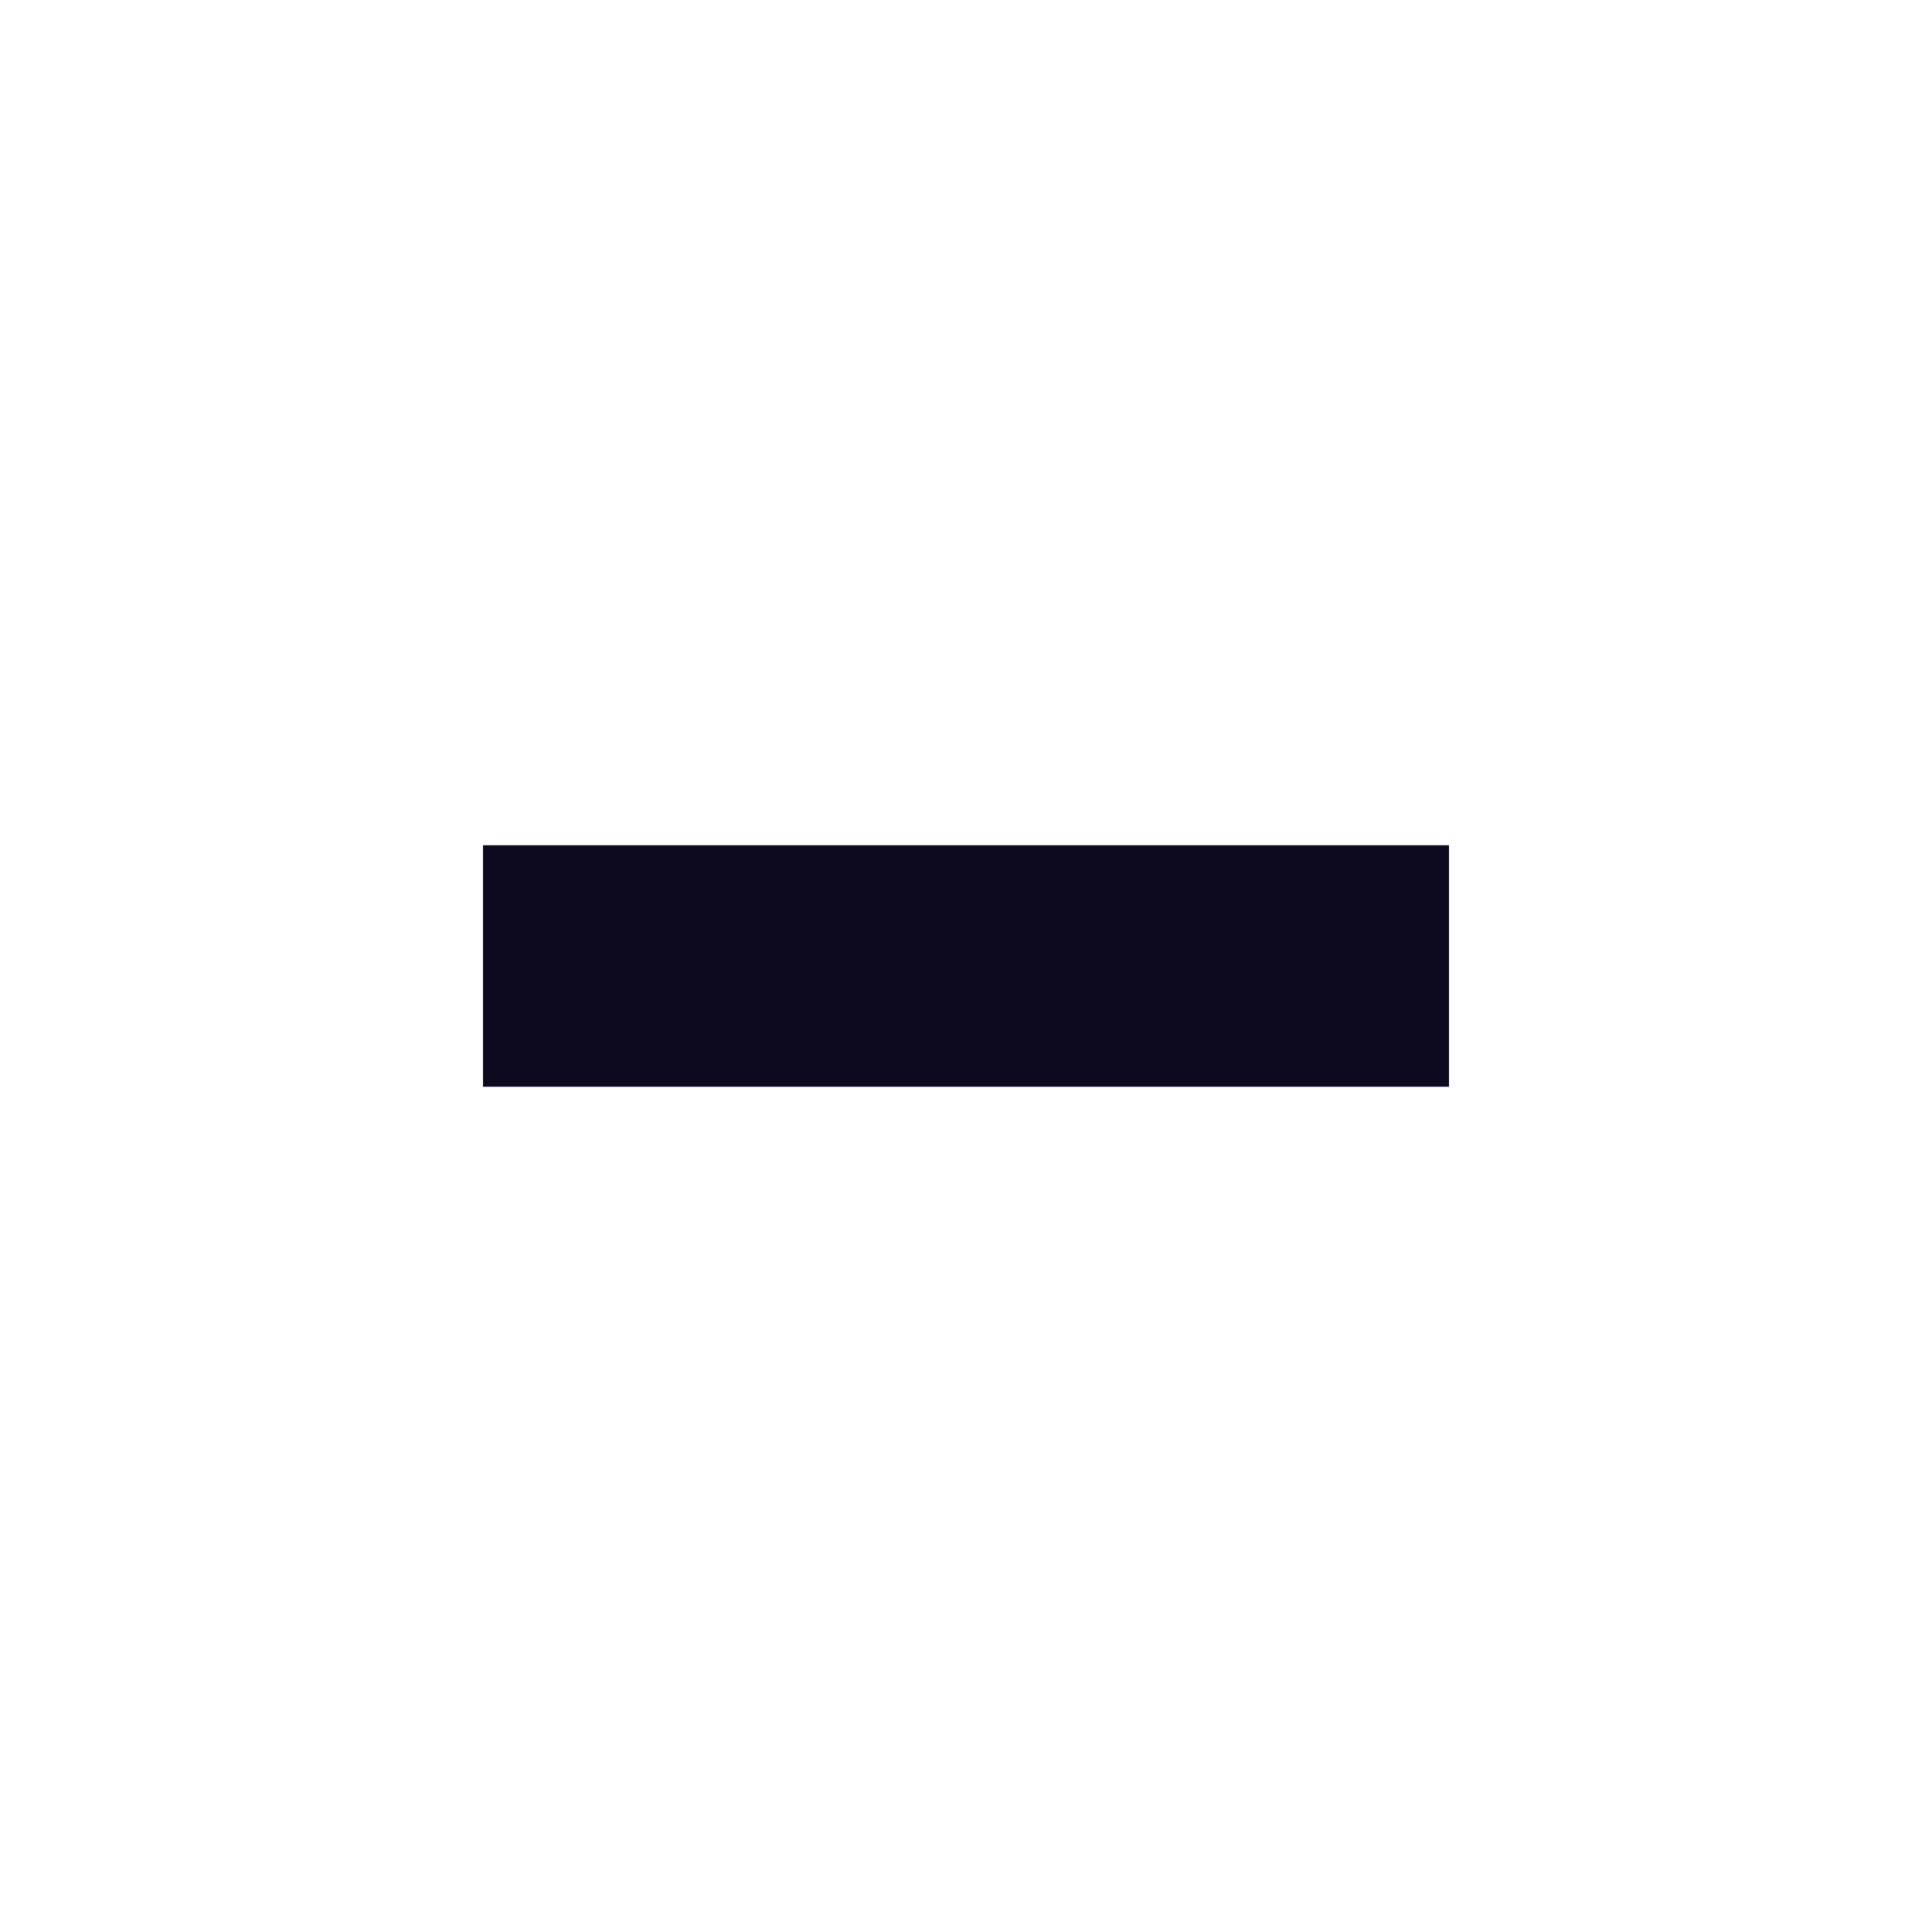
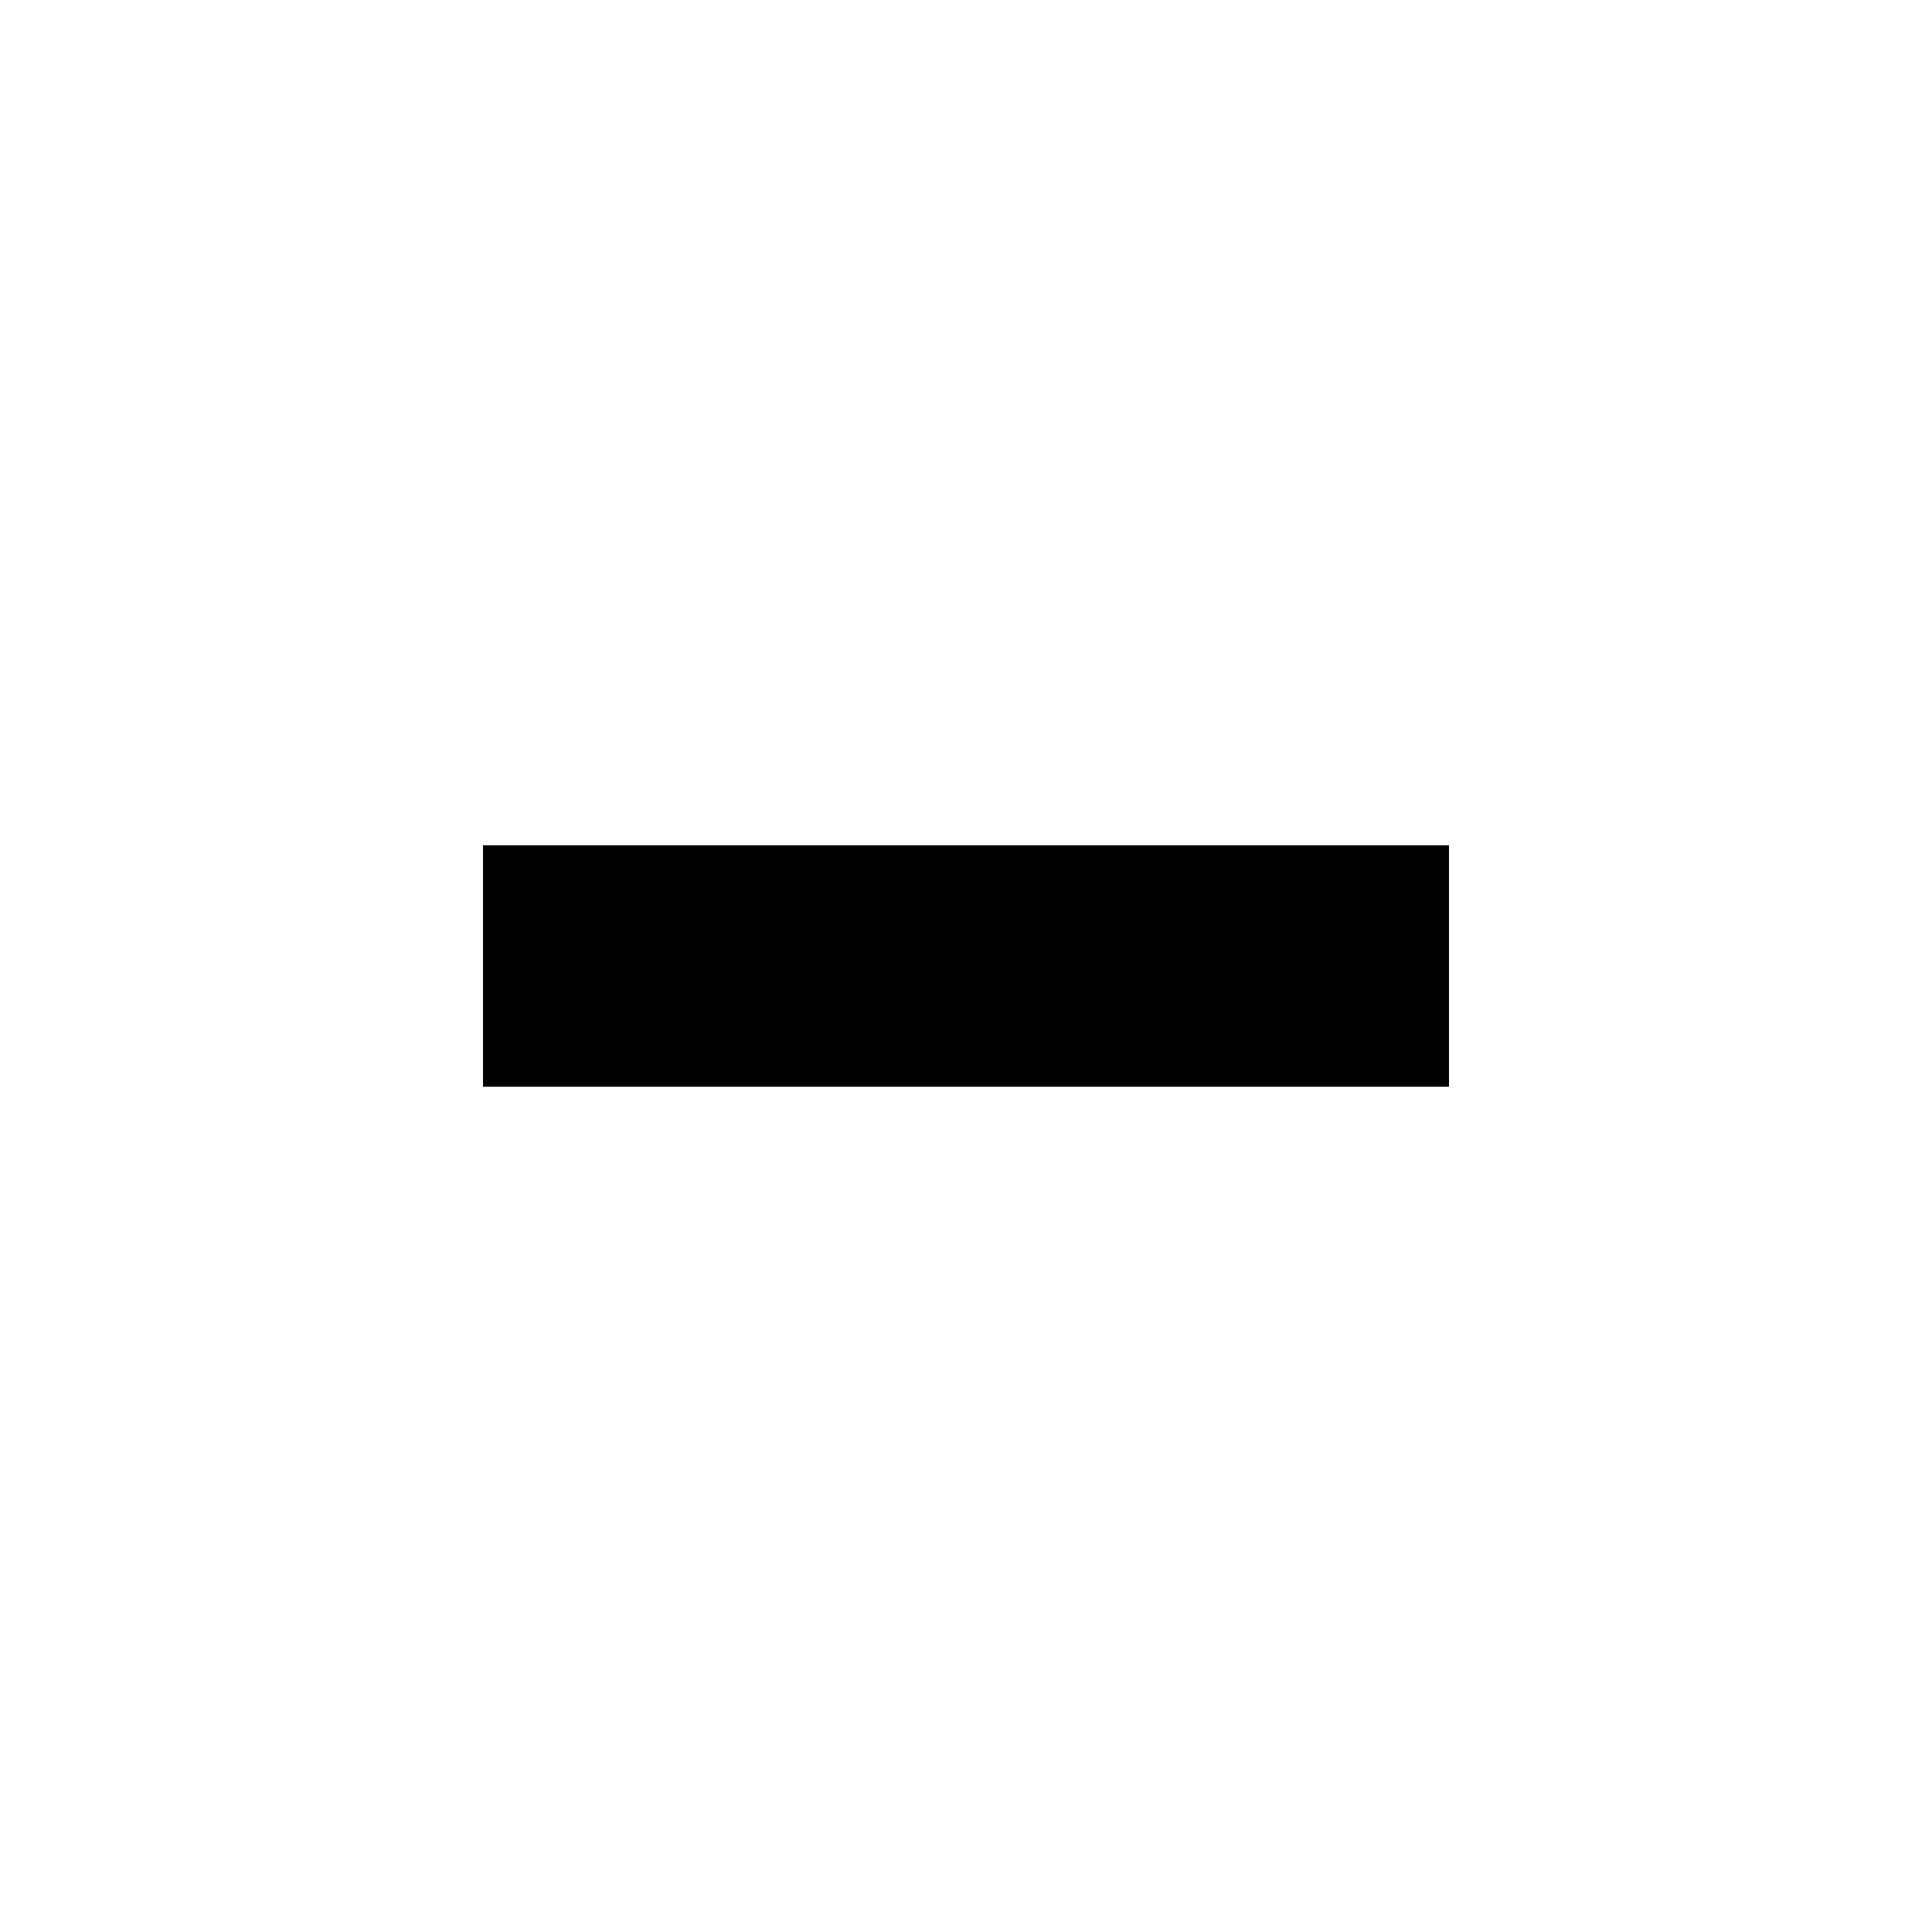
<svg xmlns="http://www.w3.org/2000/svg" viewBox="0 0 16 16">
  <g transform="translate(0 -1036.362)">
-     <rect width="8" x="4" y="7" height="2" style="fill:#0d0a20" transform="translate(0 1036.362)" />
+     <rect width="8" x="4" y="7" height="2" style="fill:#111111111111" transform="translate(0 1036.362)" />
  </g>
</svg>
